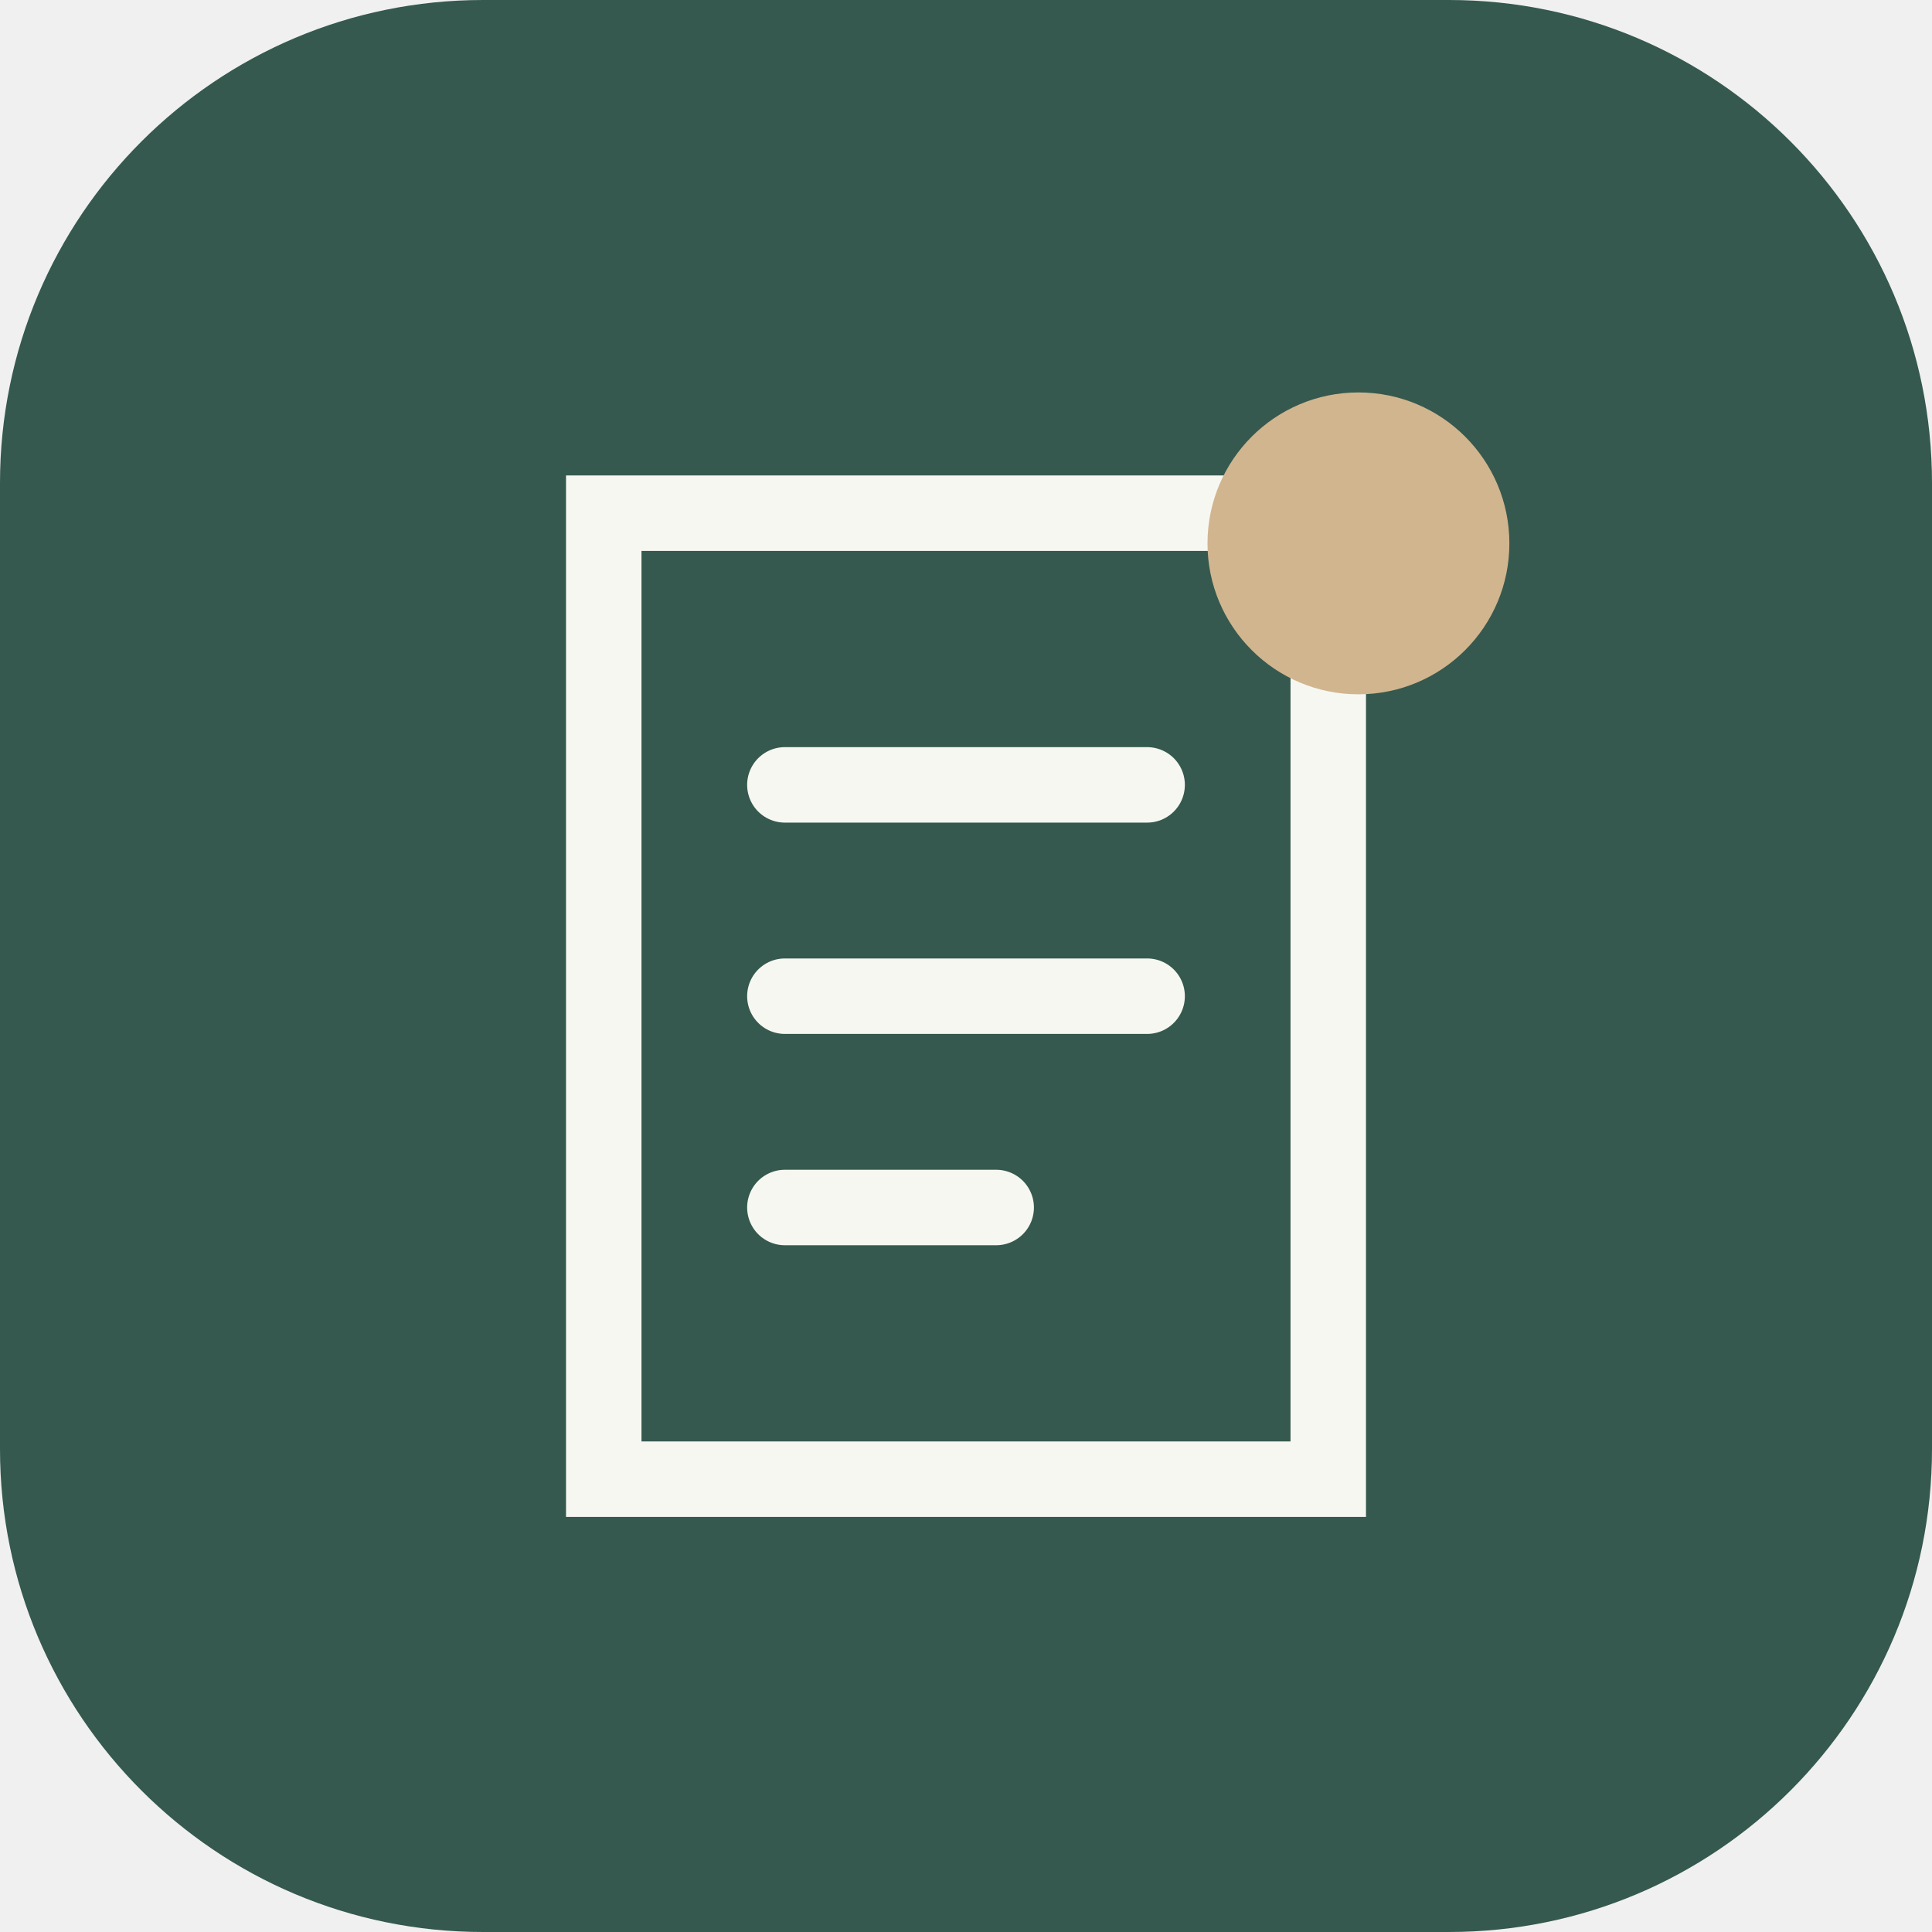
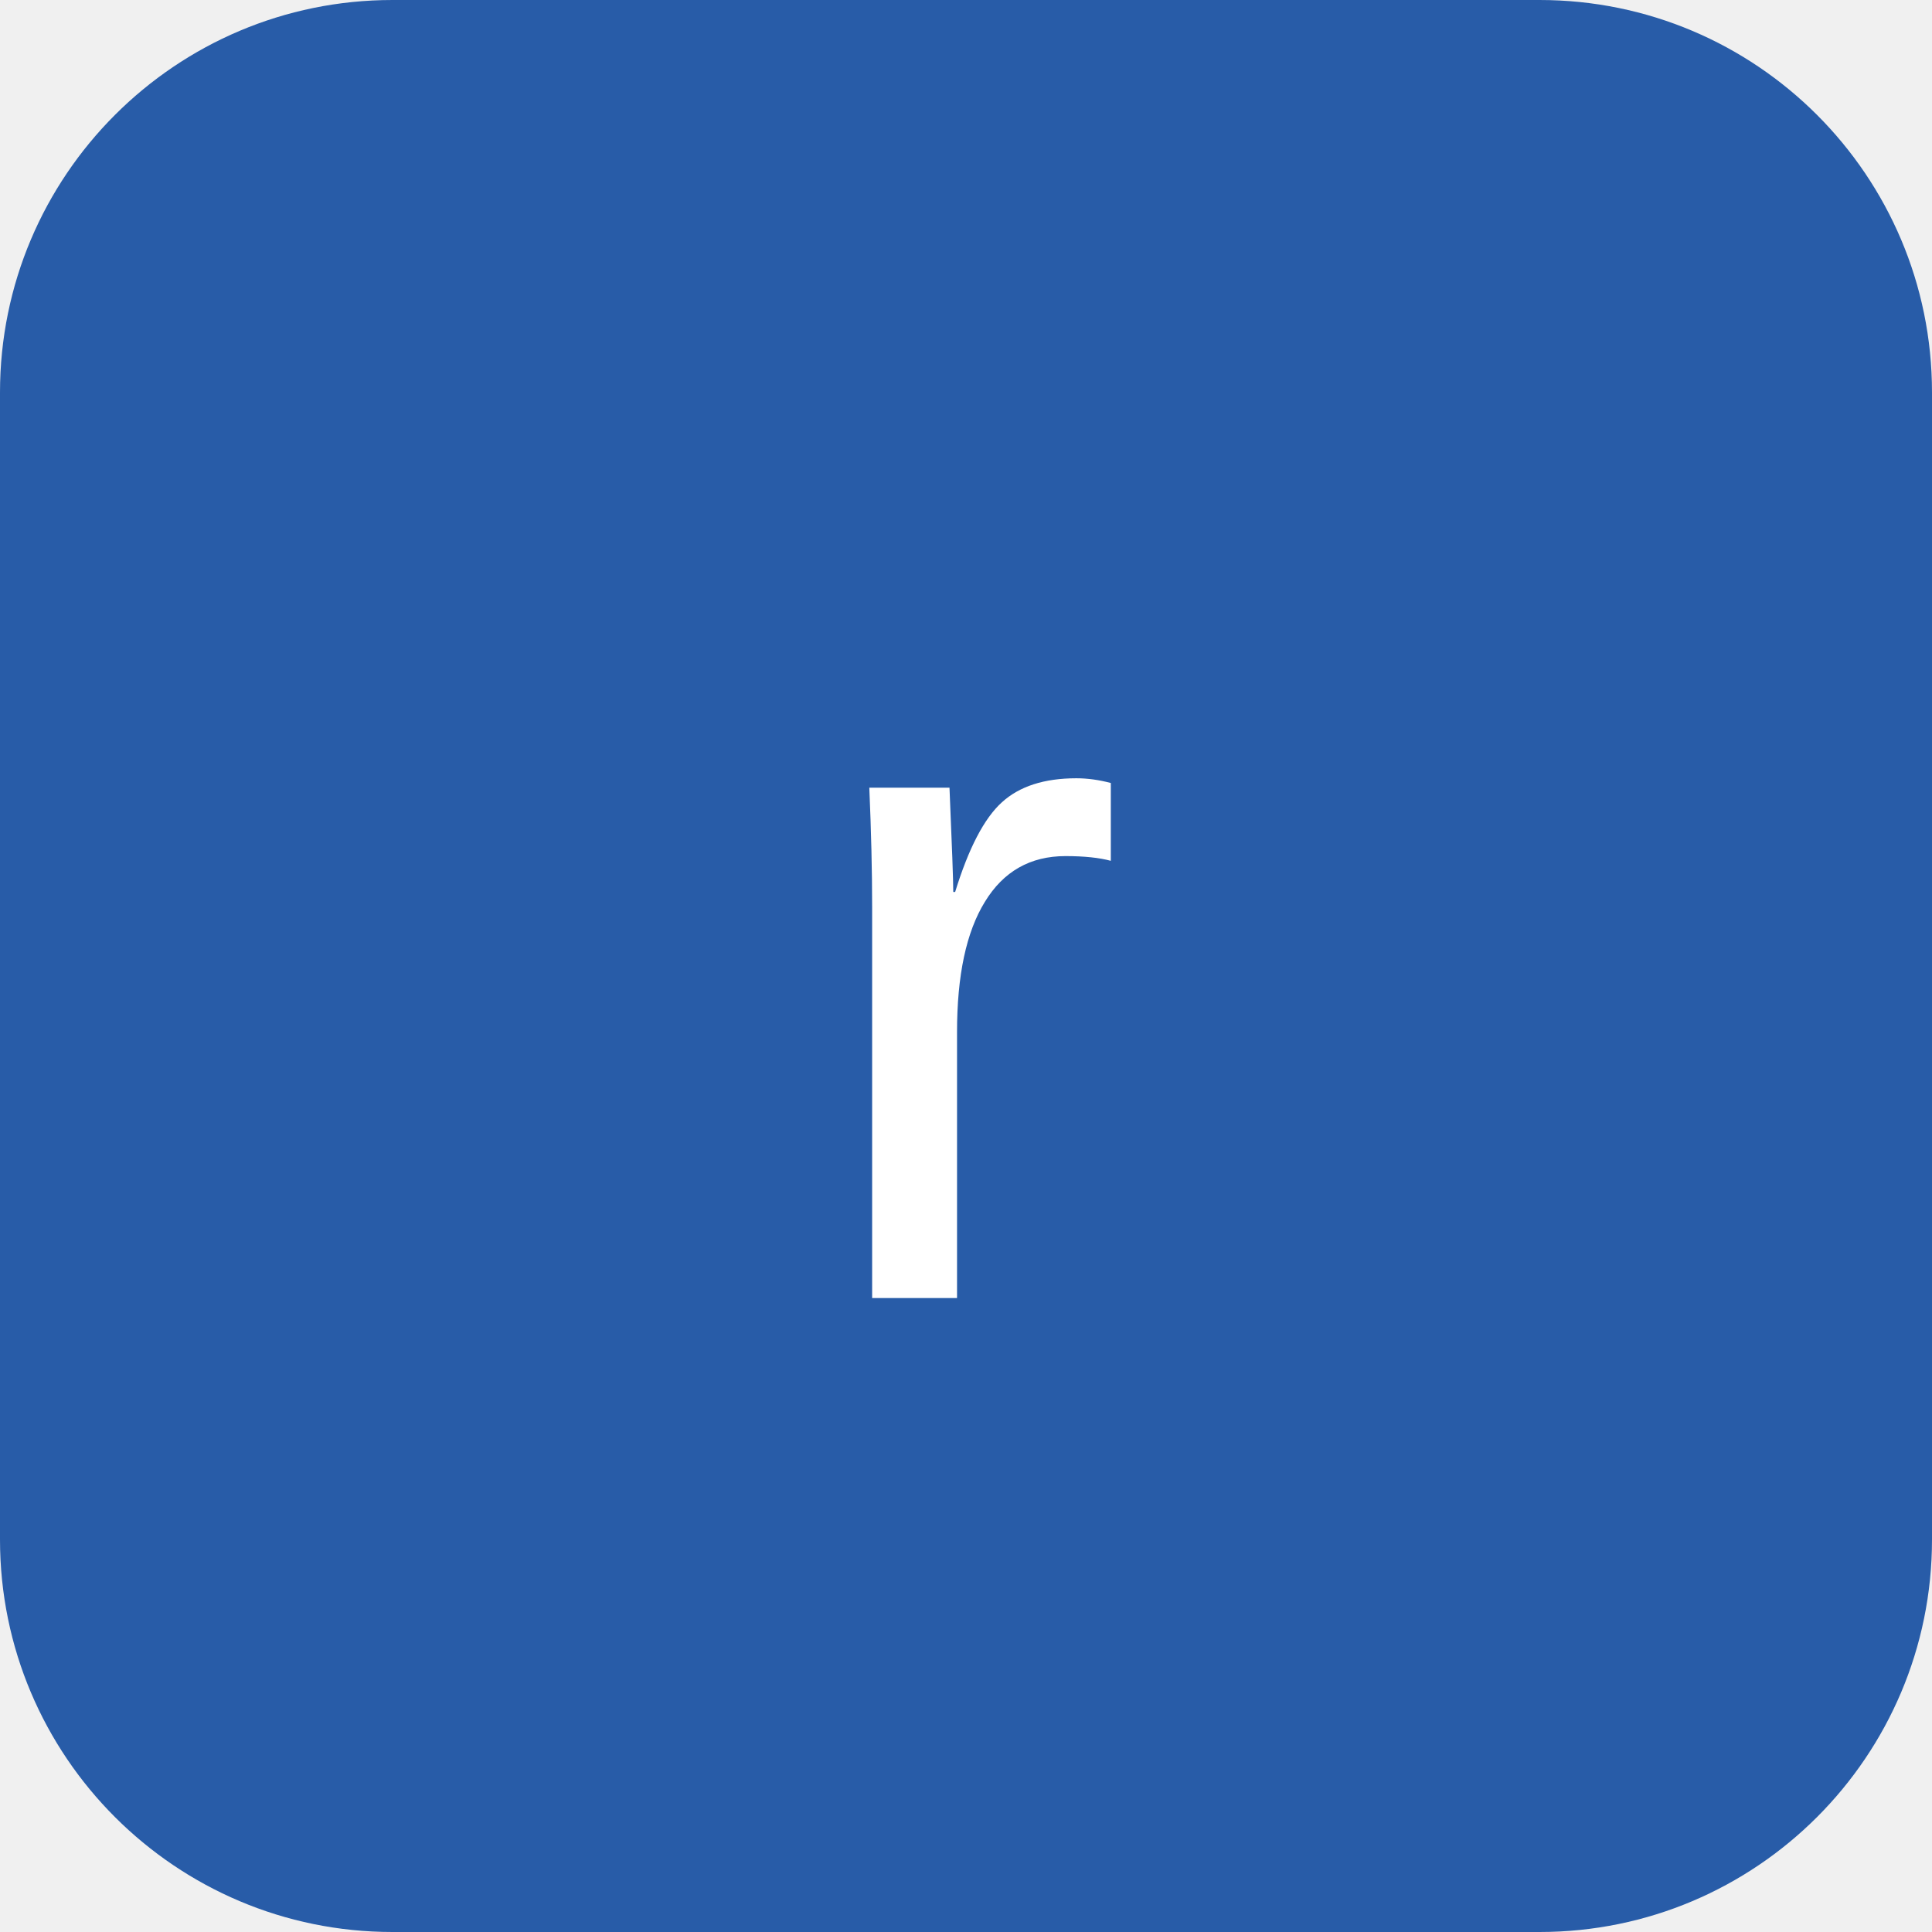
<svg xmlns="http://www.w3.org/2000/svg" viewBox="0 0 64 64">
-   <rect width="64" height="64" rx="16" fill="#35594e" />
-   <path d="M20 17h24v32H20z" fill="none" stroke="#f7f7f2" stroke-width="2.5" />
-   <path d="M26 26h12M26 33h12M26 40h7" stroke="#f7f7f2" stroke-width="2.5" stroke-linecap="round" />
-   <circle cx="45" cy="18" r="5" fill="#d1b58f" />
+   <rect width="64" height="64" rx="13" fill="#285ca8" />
+   <text x="32" y="43" text-anchor="middle" fill="#fff" font-family="Arial,sans-serif" font-size="32">r</text>
</svg>
